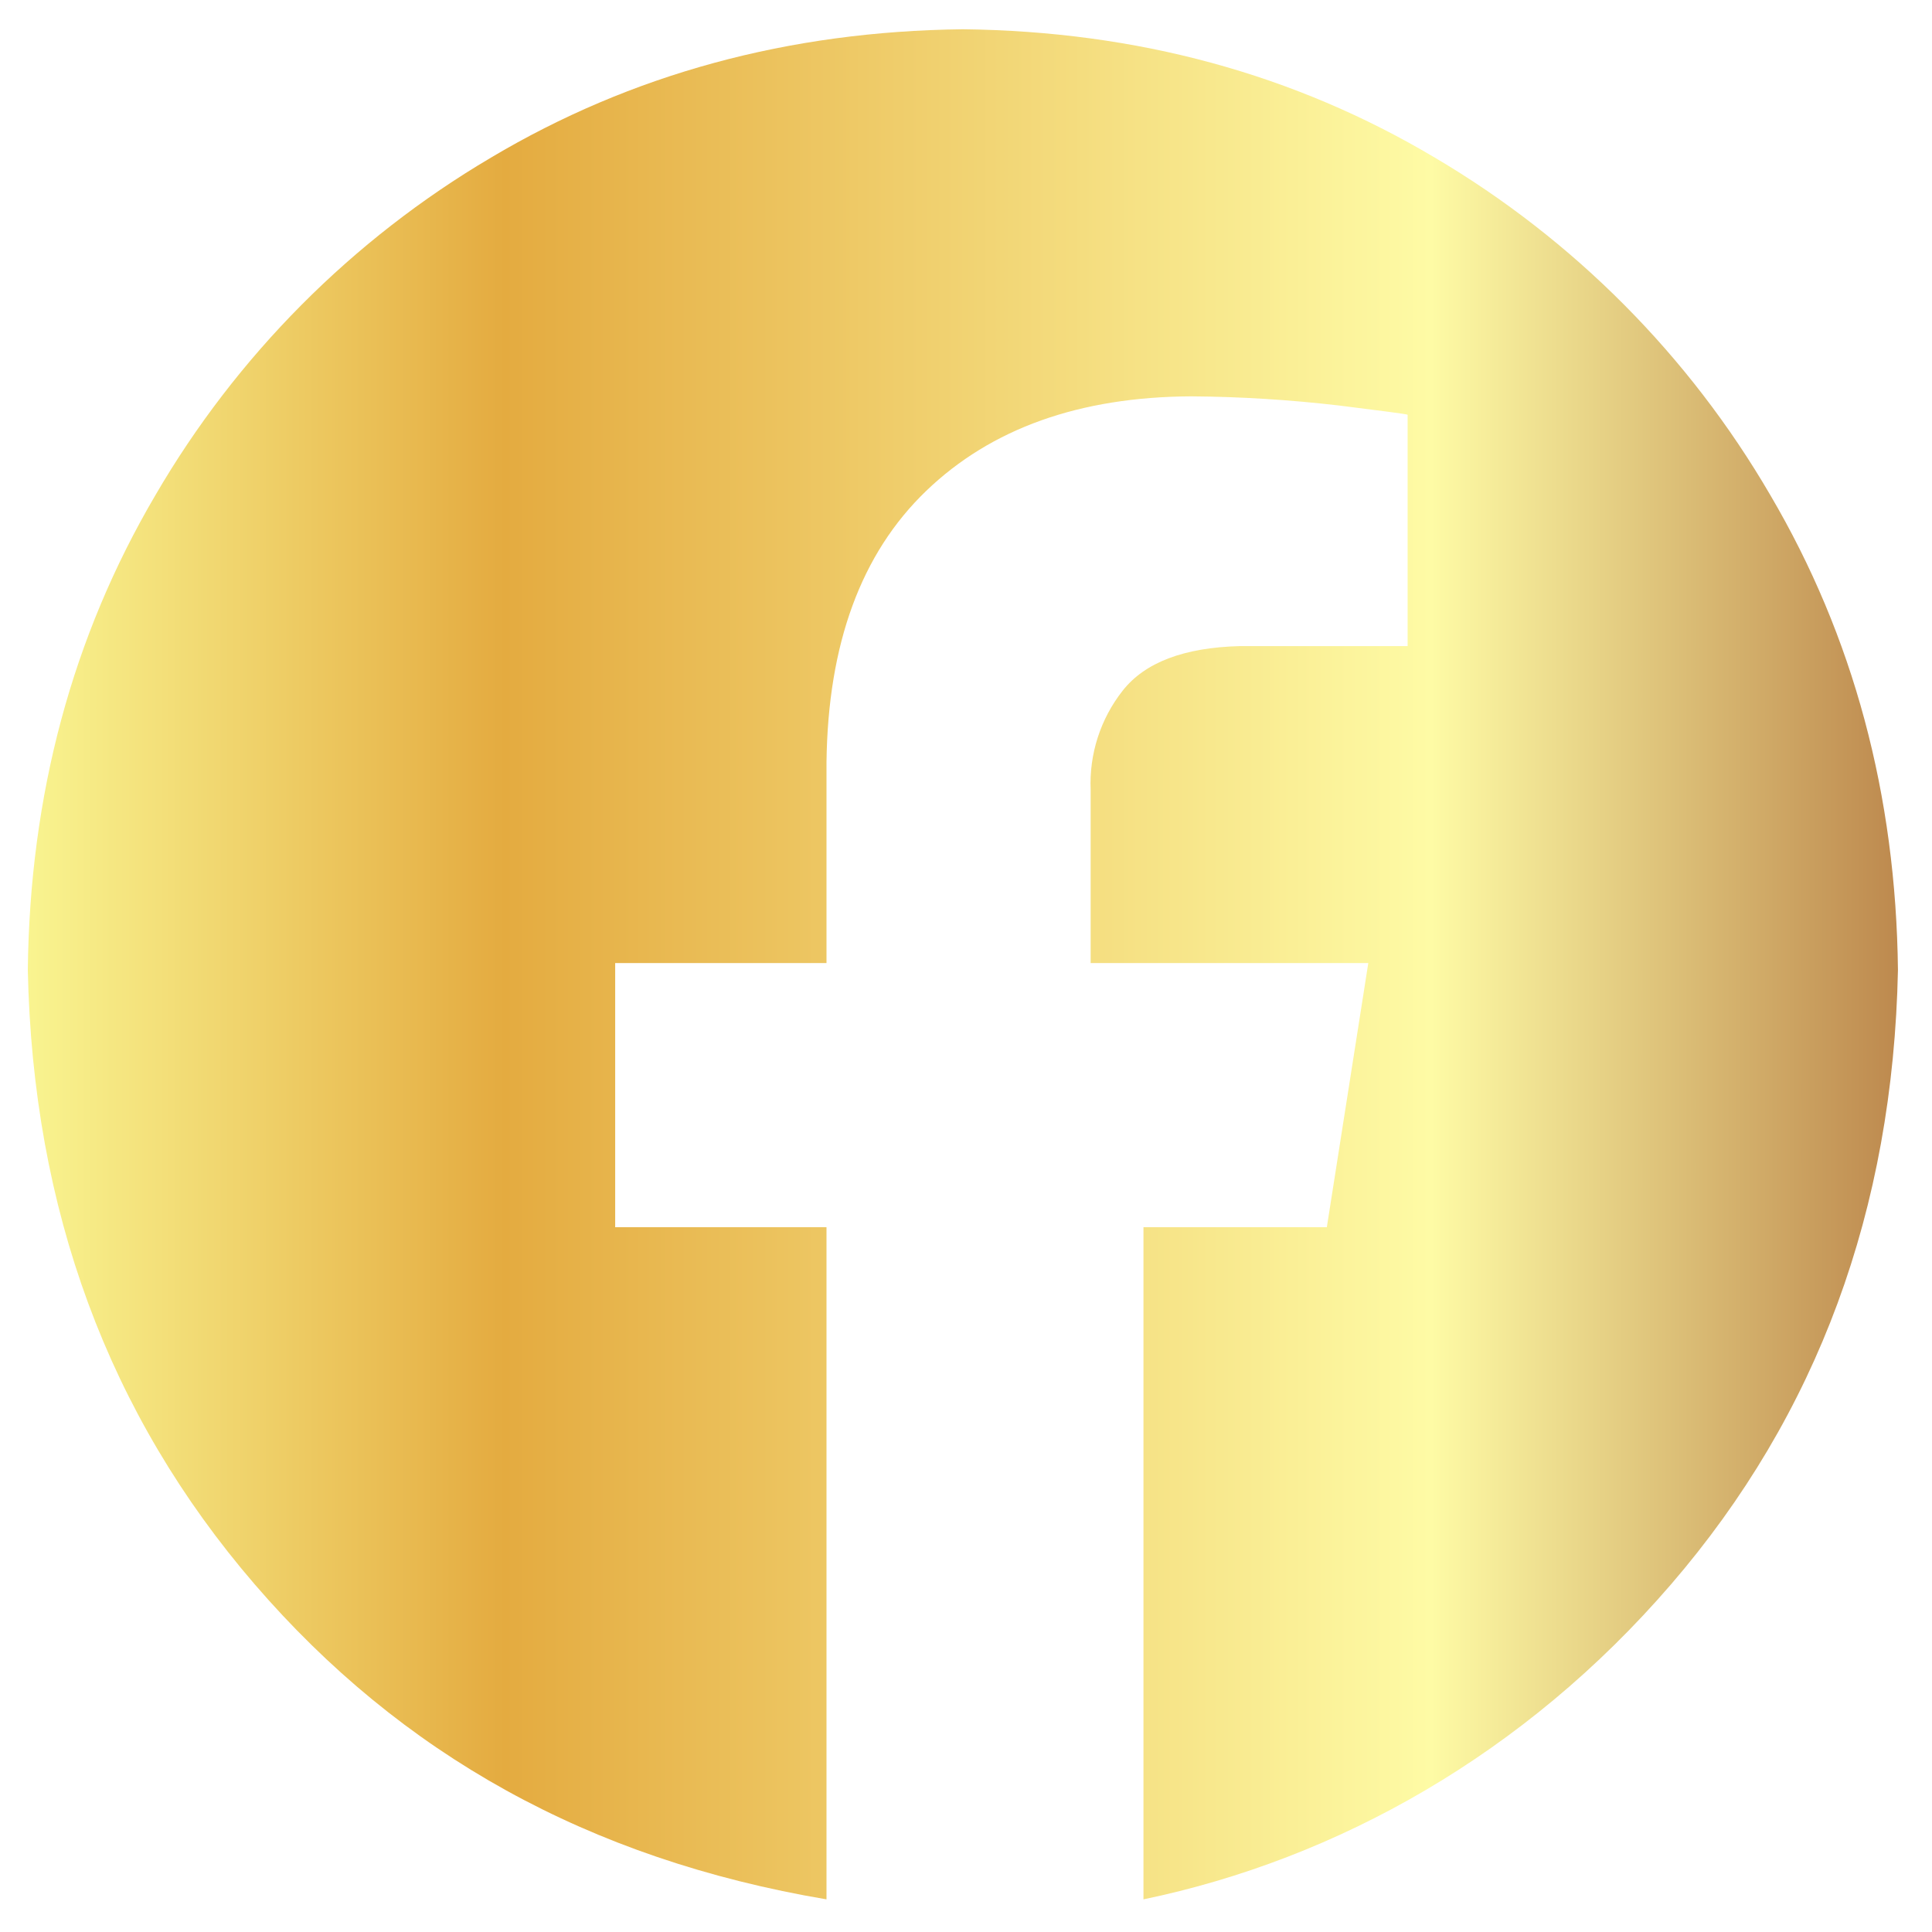
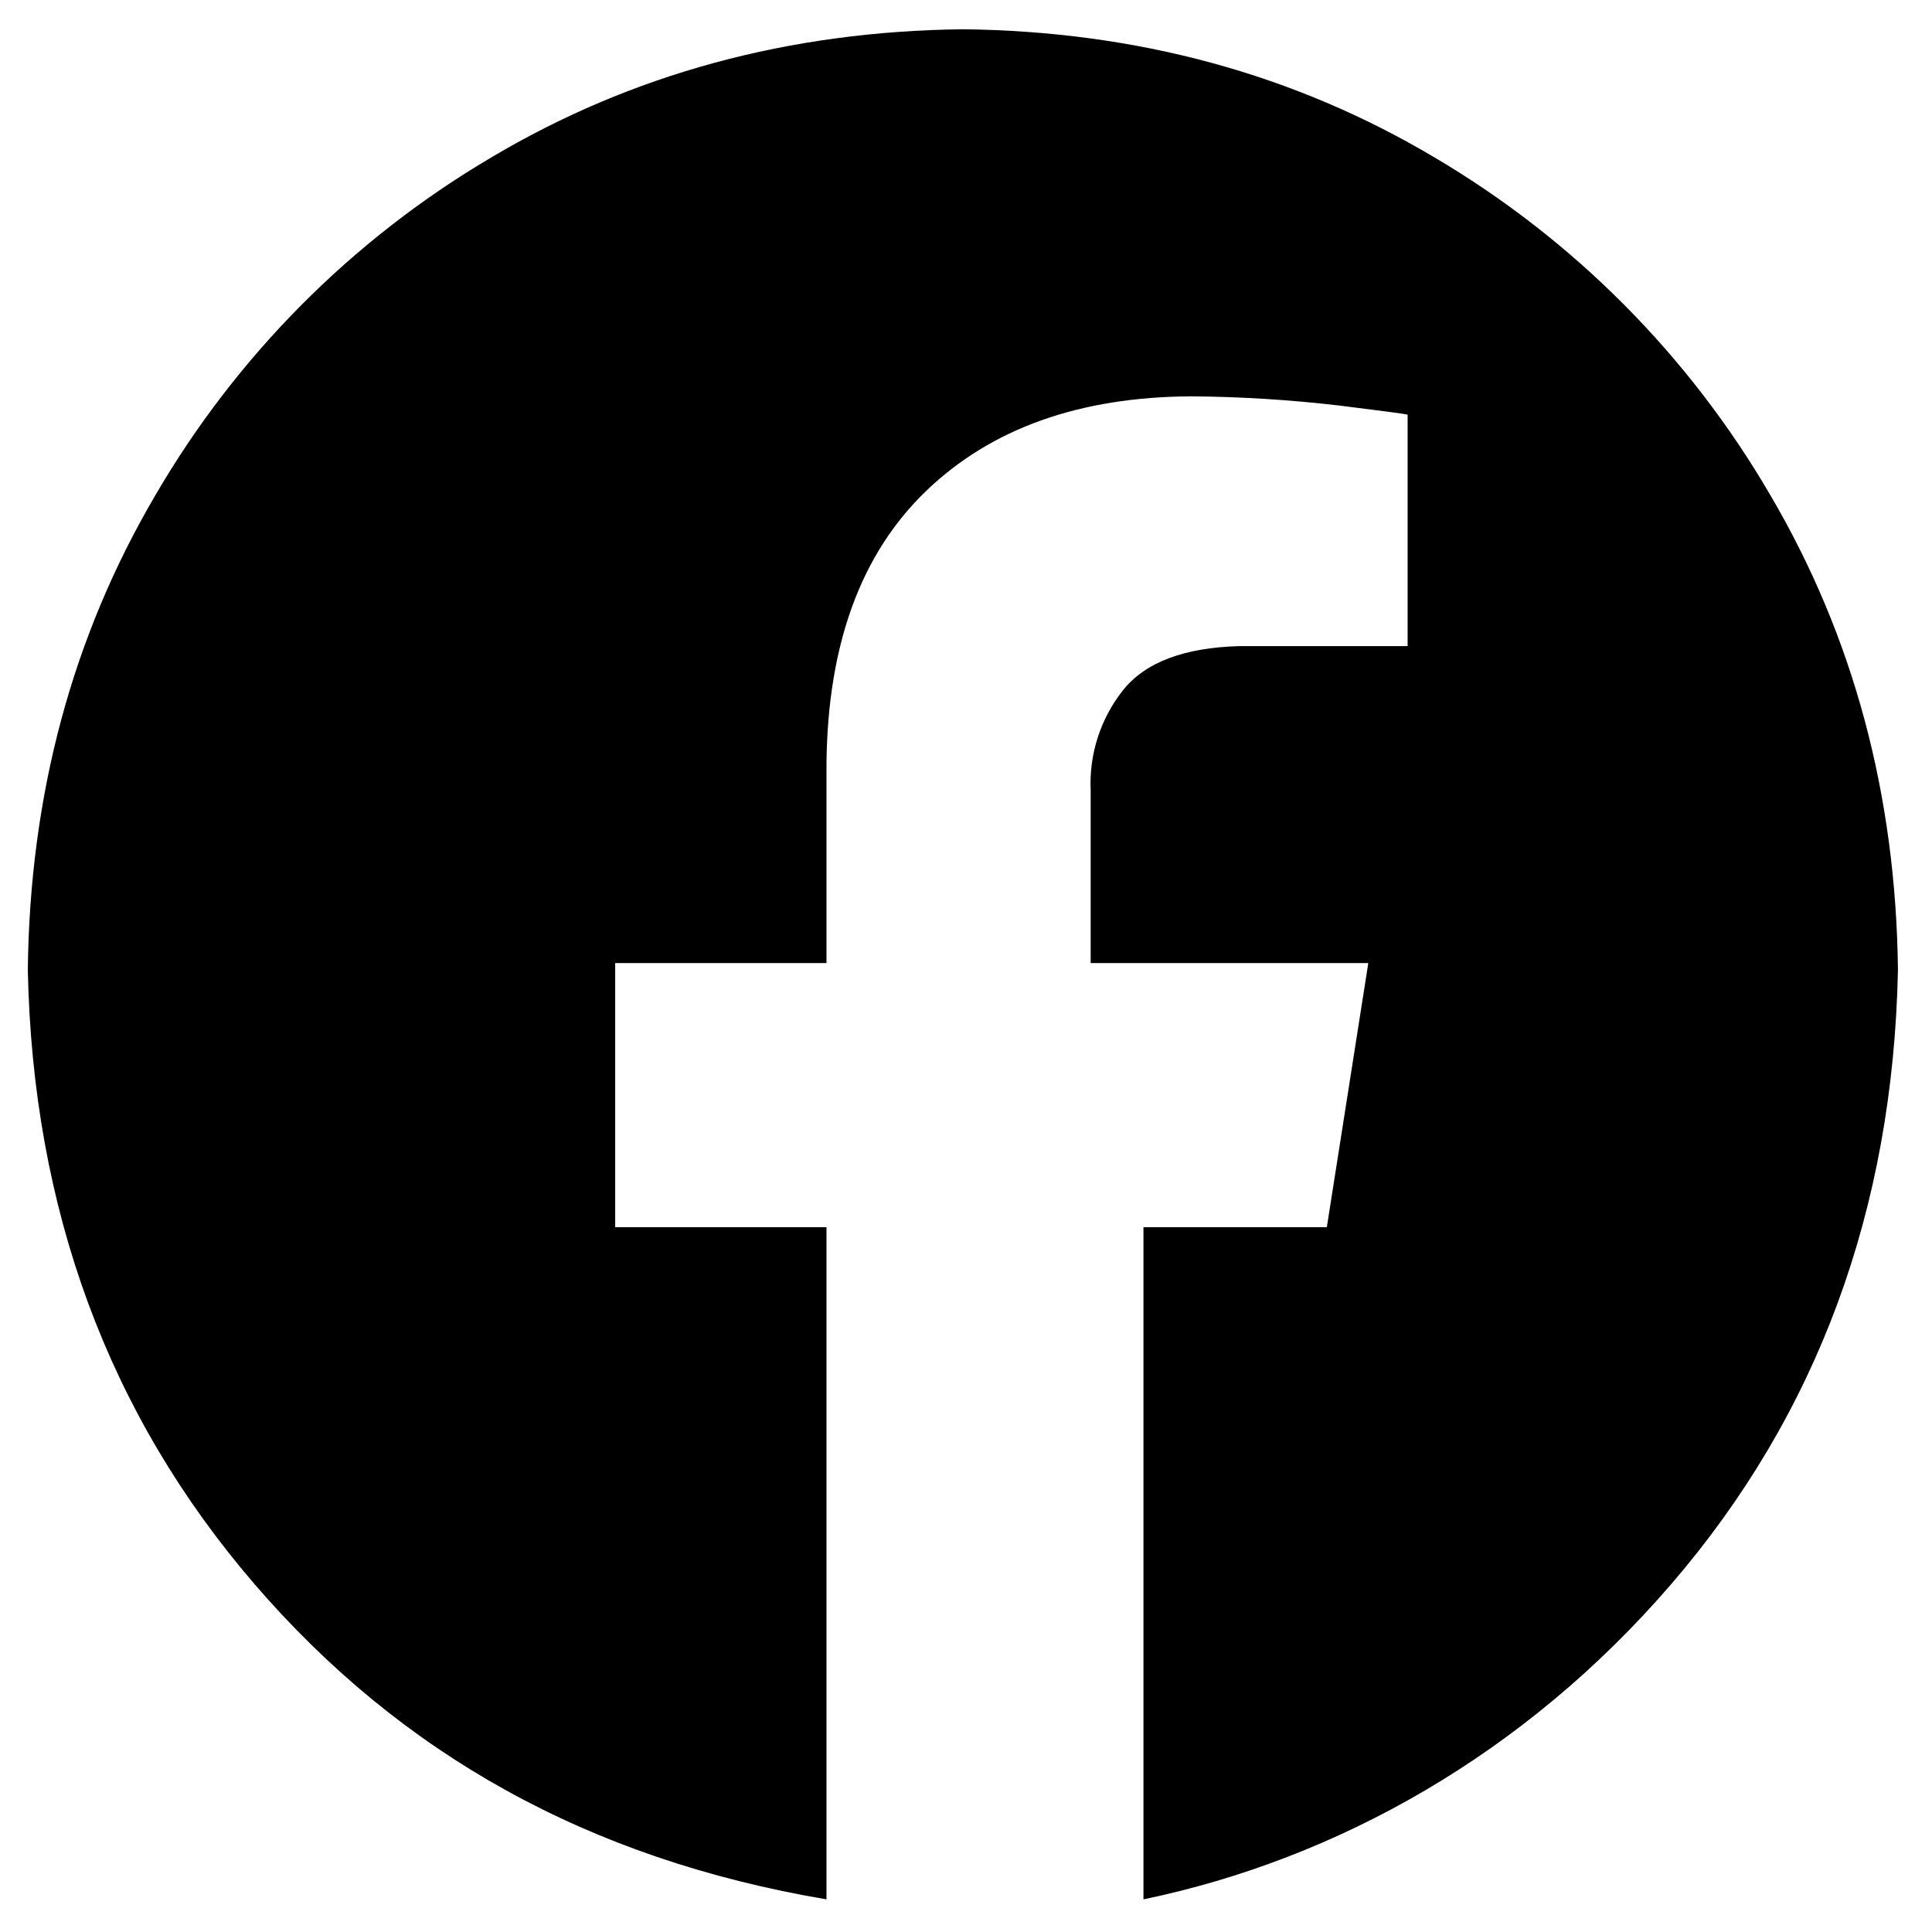
<svg xmlns="http://www.w3.org/2000/svg" width="48" height="48" viewBox="0 0 48 48" fill="none">
  <path fill-rule="evenodd" clip-rule="evenodd" d="M23.923 0.727C28.25 0.776 32.158 1.839 35.649 3.917C39.099 5.953 41.968 8.84 43.983 12.301C46.048 15.813 47.105 19.746 47.154 24.099C47.031 30.055 45.153 35.142 41.518 39.361C37.883 43.579 33.228 46.188 28.409 47.189V30.489H32.965L33.995 23.927H27.097V19.629C27.058 18.738 27.34 17.862 27.891 17.161C28.443 16.458 29.414 16.088 30.806 16.052H34.972V10.303C34.912 10.284 34.345 10.208 33.27 10.075C32.051 9.933 30.826 9.856 29.599 9.847C26.822 9.86 24.625 10.643 23.01 12.197C21.394 13.751 20.569 15.998 20.534 18.94V23.927H15.284V30.489H20.534V47.189C14.617 46.188 9.962 43.579 6.327 39.361C2.693 35.142 0.814 30.055 0.691 24.099C0.74 19.746 1.797 15.813 3.862 12.301C5.877 8.84 8.747 5.953 12.196 3.917C15.687 1.84 19.596 0.776 23.923 0.727Z" fill="url(#paint0_linear_3860_5270)" />
  <defs>
    <linearGradient id="paint0_linear_3860_5270" x1="0.691" y1="23.958" x2="47.154" y2="23.958" gradientUnits="userSpaceOnUse">
-       <stop stop-color="#F9F490" />
-       <stop offset="0.255" stop-color="#E4AB40" />
-       <stop offset="0.75" stop-color="#FEFBA5" />
-       <stop offset="1" stop-color="#BD894E" />
+       <stop stopColor="#F9F490" />
+       <stop offset="0.255" stopColor="#E4AB40" />
+       <stop offset="0.75" stopColor="#FEFBA5" />
+       <stop offset="1" stopColor="#BD894E" />
    </linearGradient>
  </defs>
</svg>
